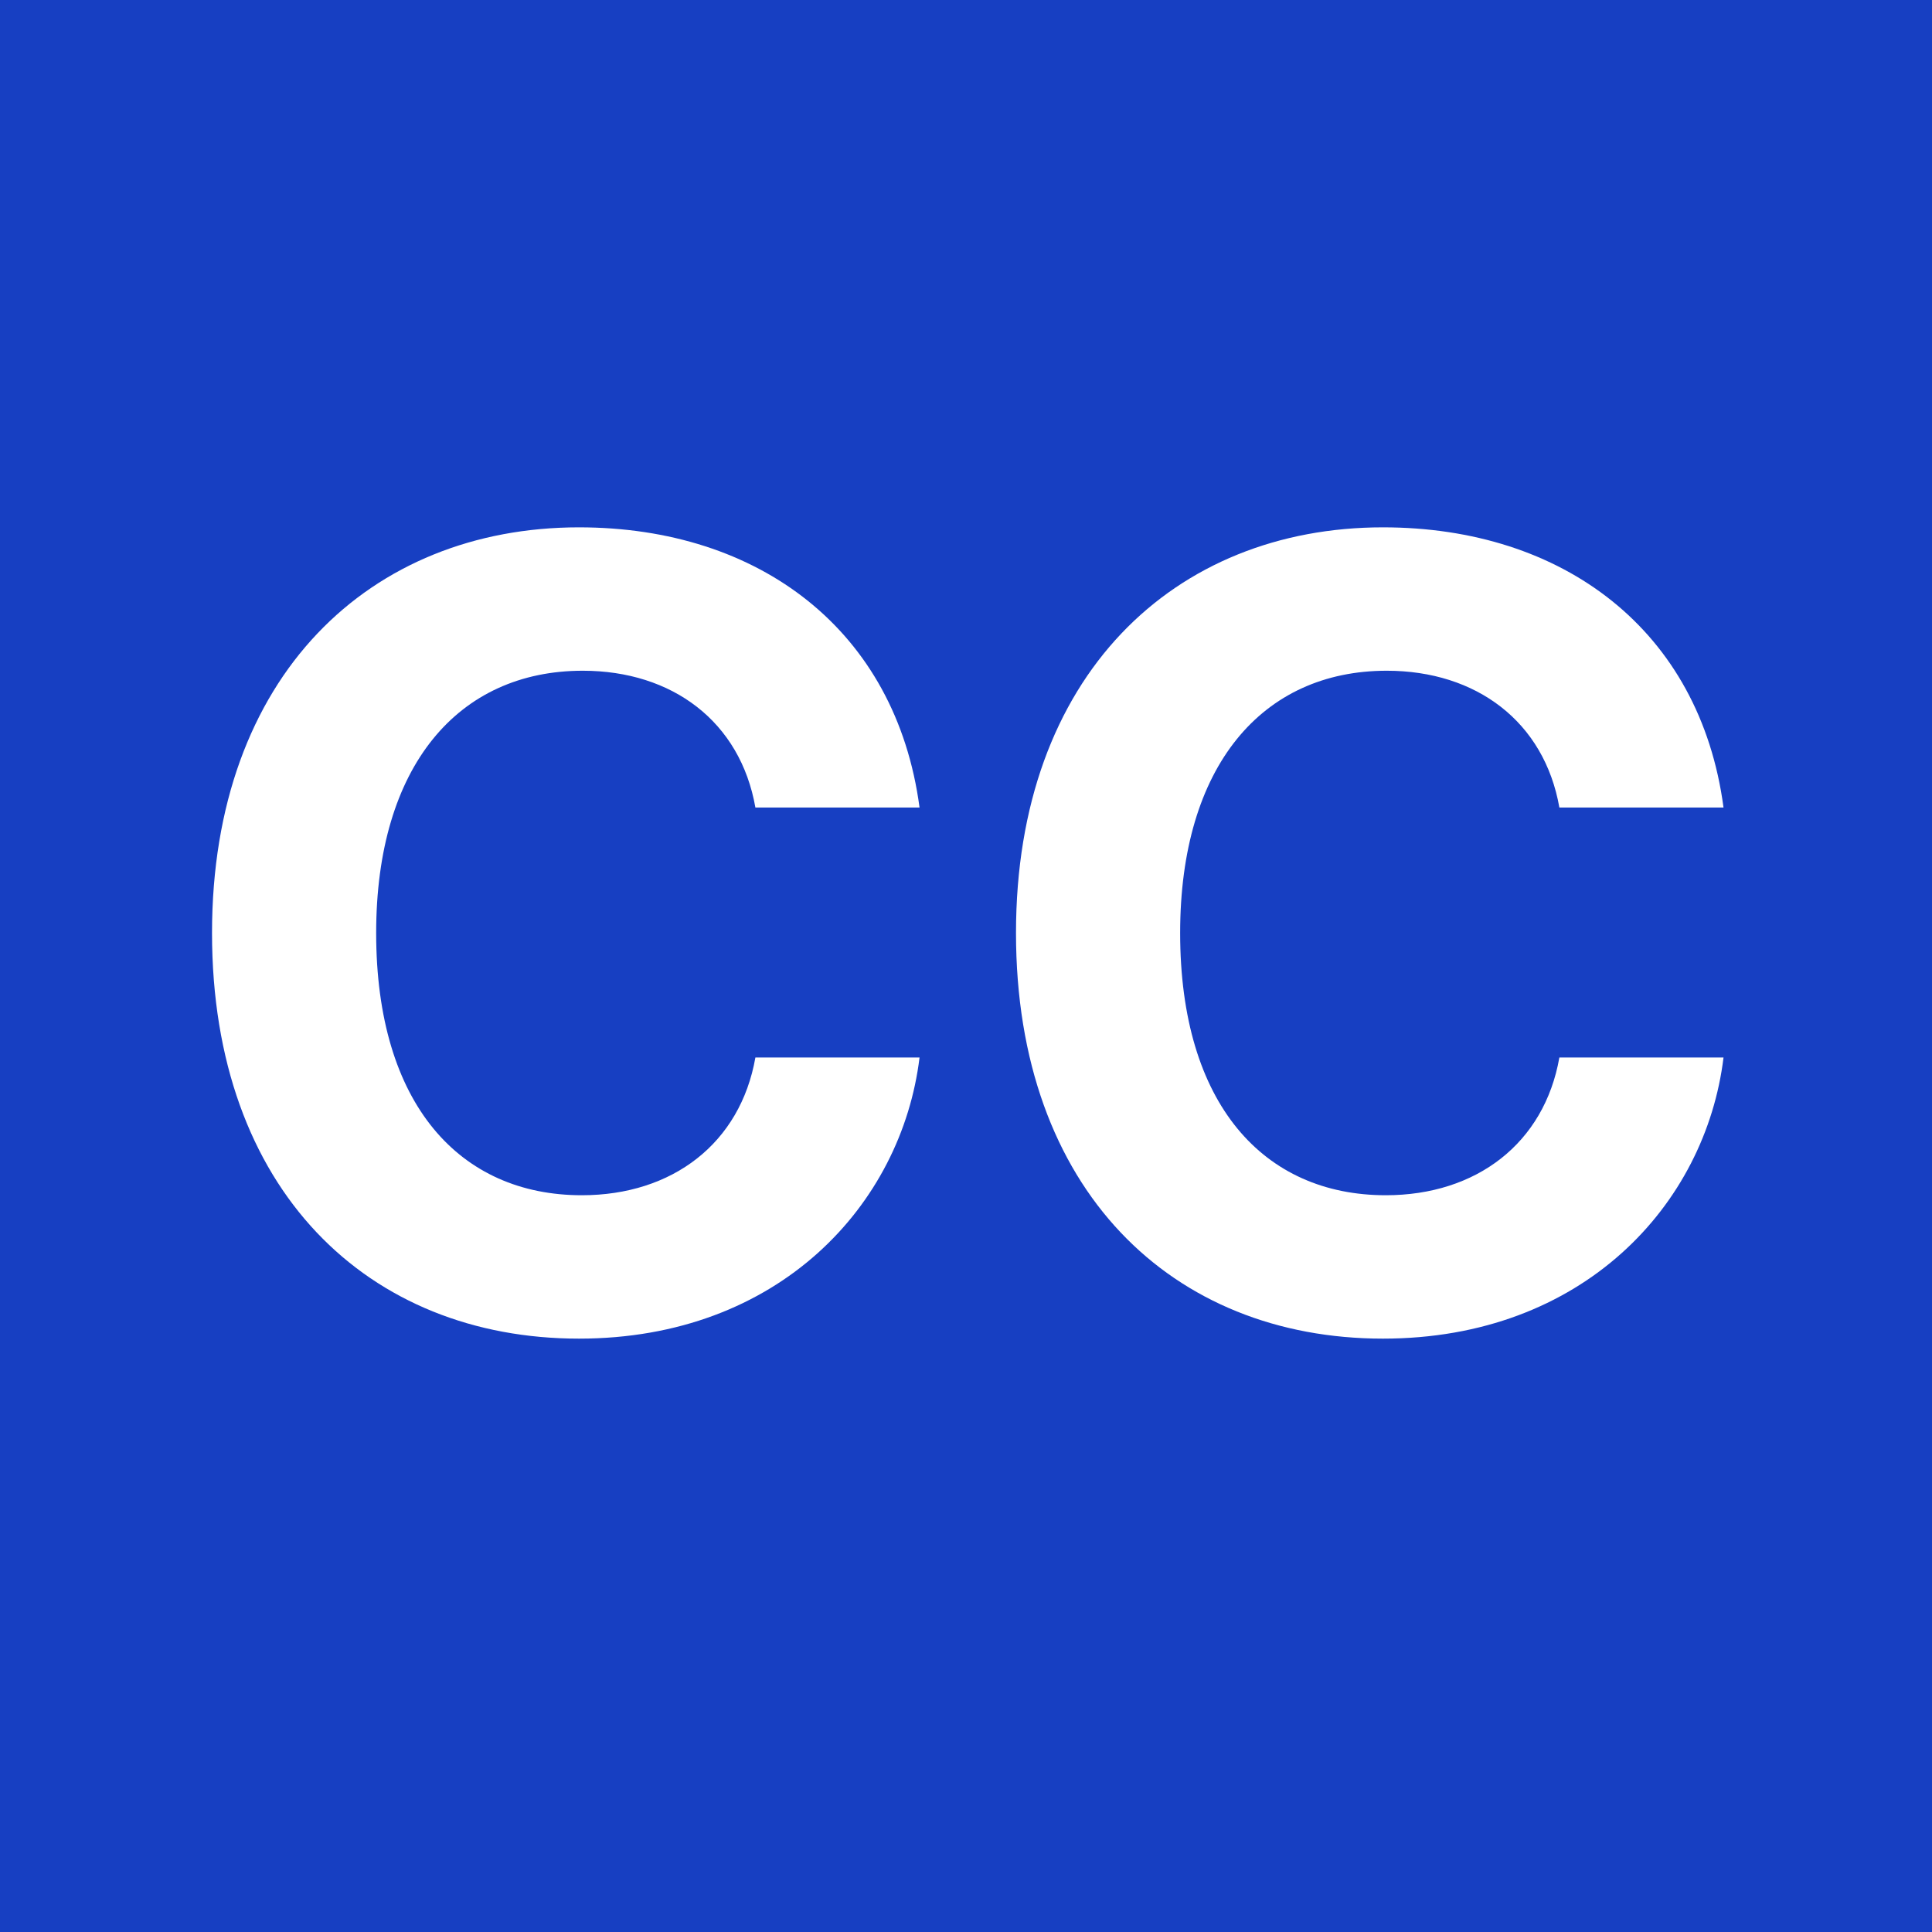
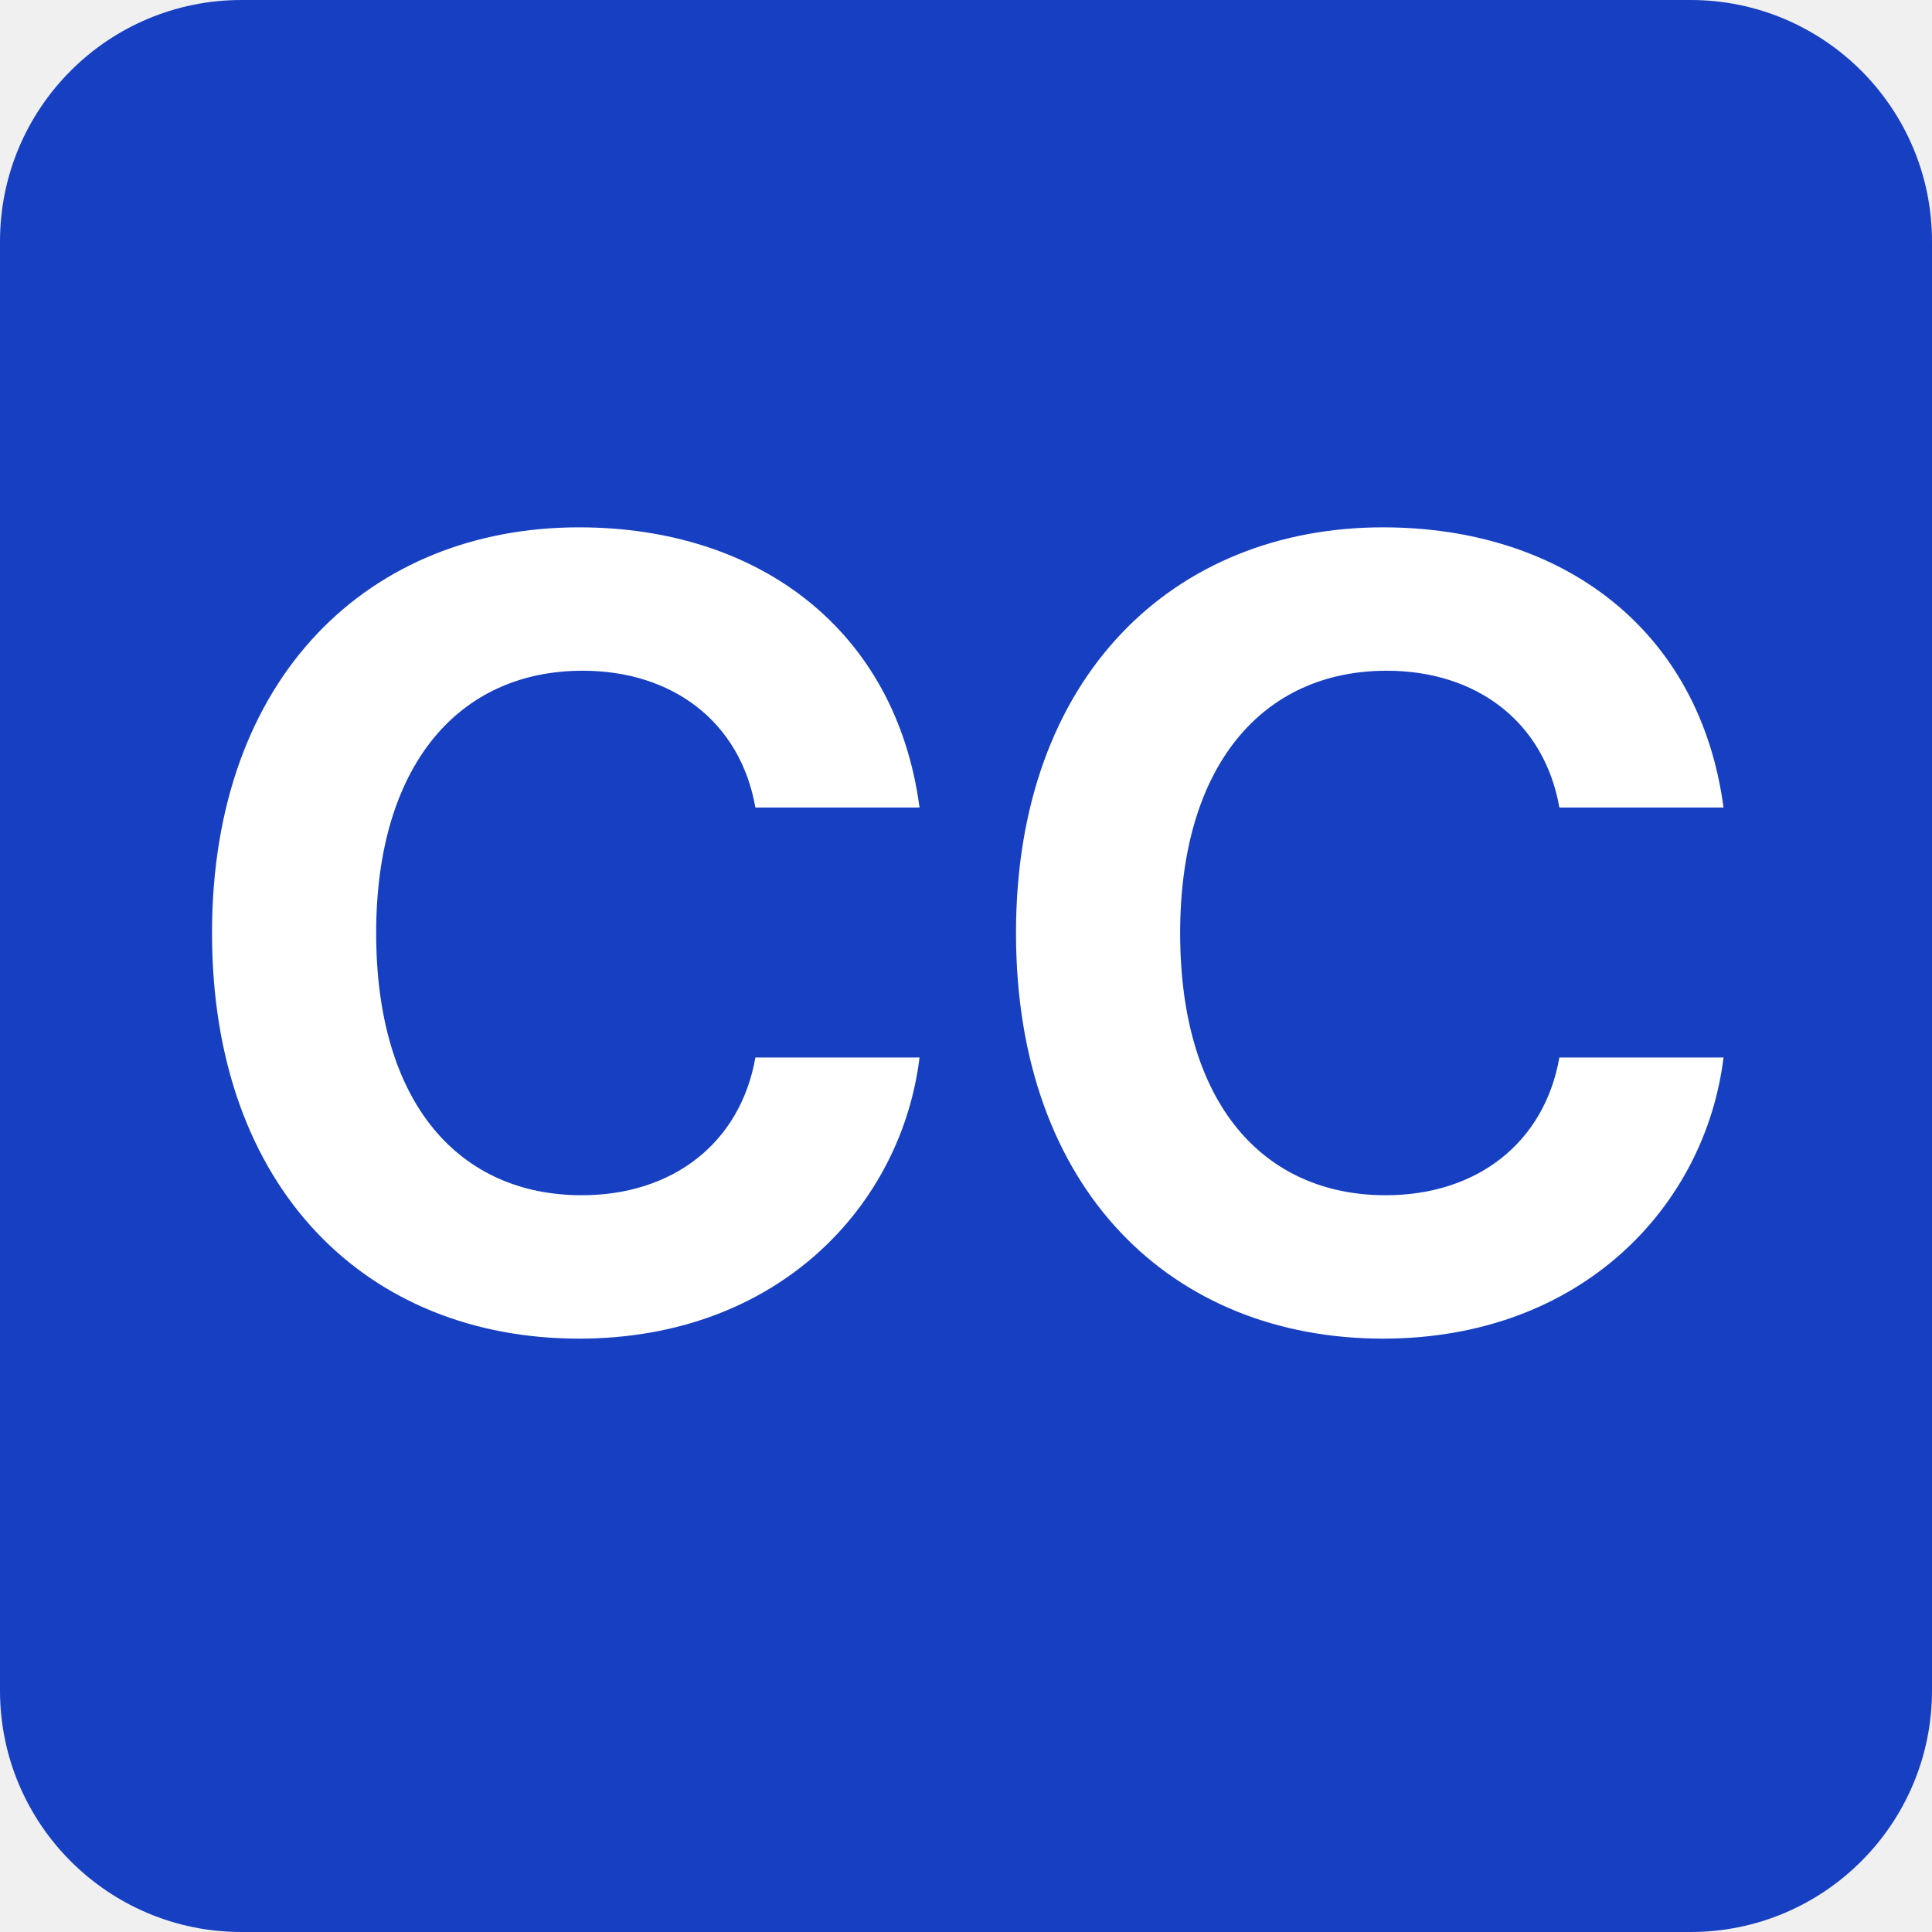
<svg xmlns="http://www.w3.org/2000/svg" viewBox="0 0 32 32">
-   <rect width="32" height="32" fill="#173FC2" />
+   <rect width="32" height="32" rx="4" fill="#173FC2" />
  <text x="16" y="22" font-family="Inter, system-ui, -apple-system, sans-serif" font-size="18" font-weight="700" fill="#FFFFFF" text-anchor="middle">CC</text>
</svg>
